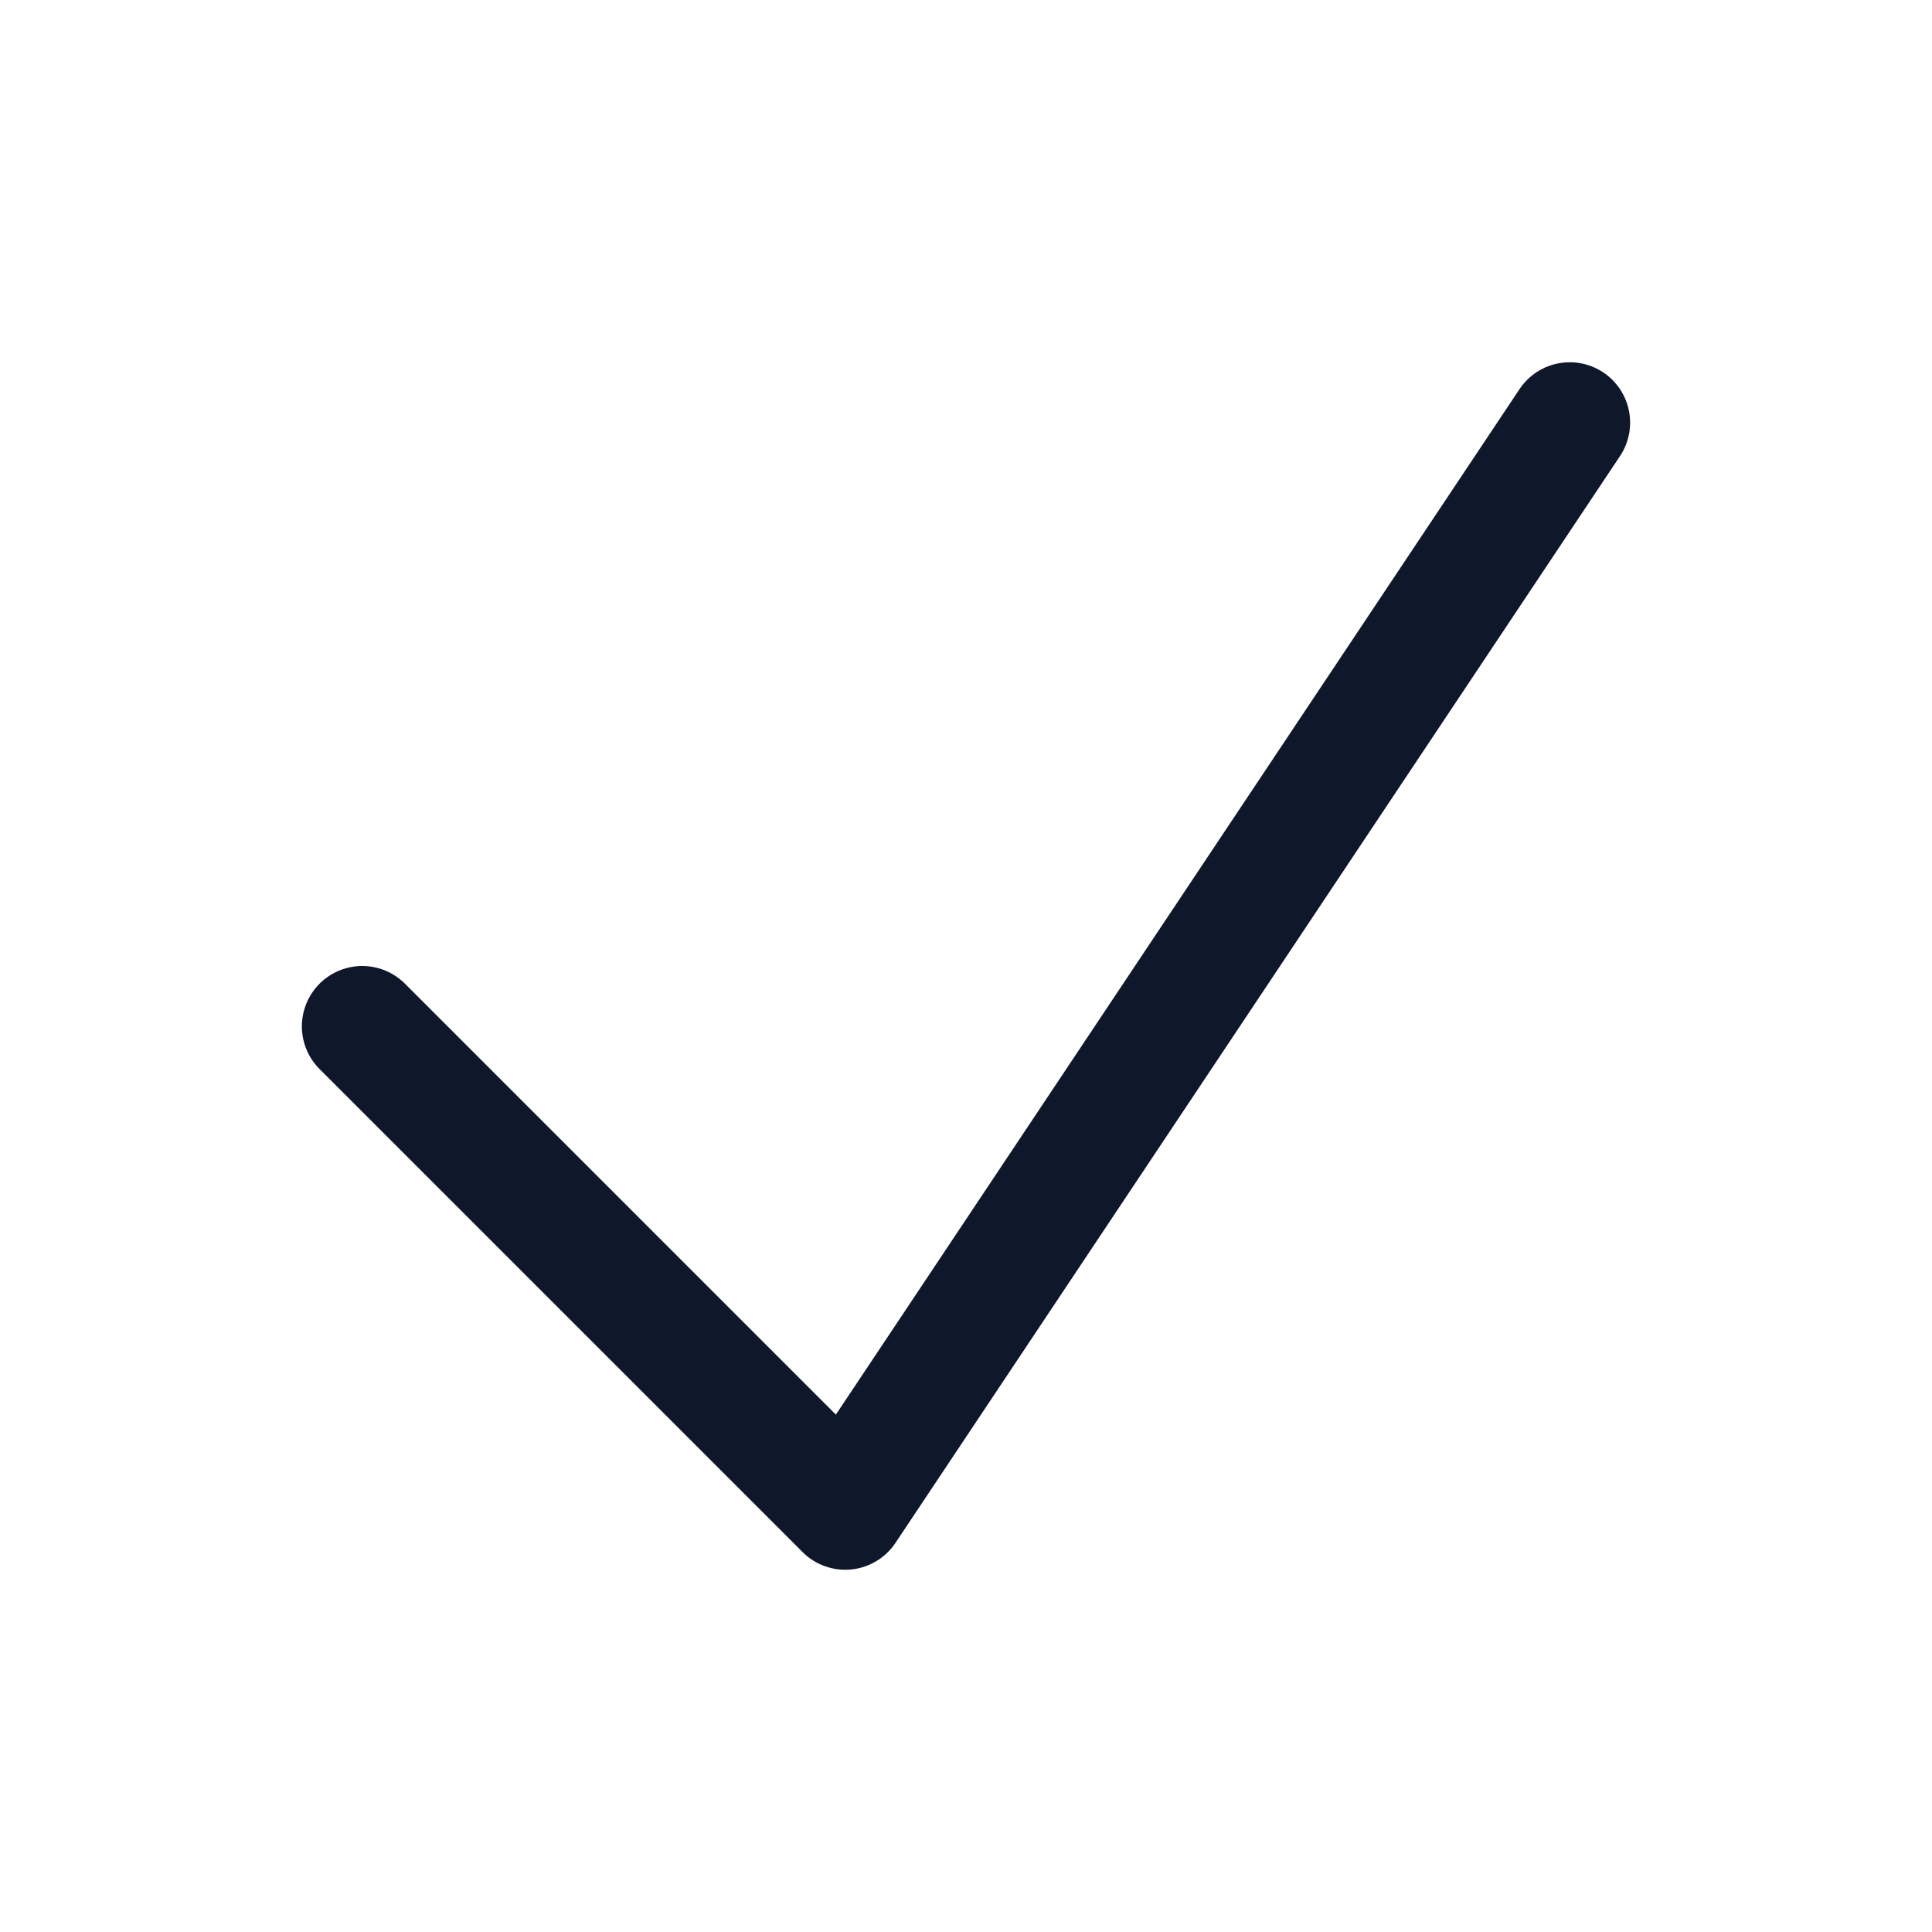
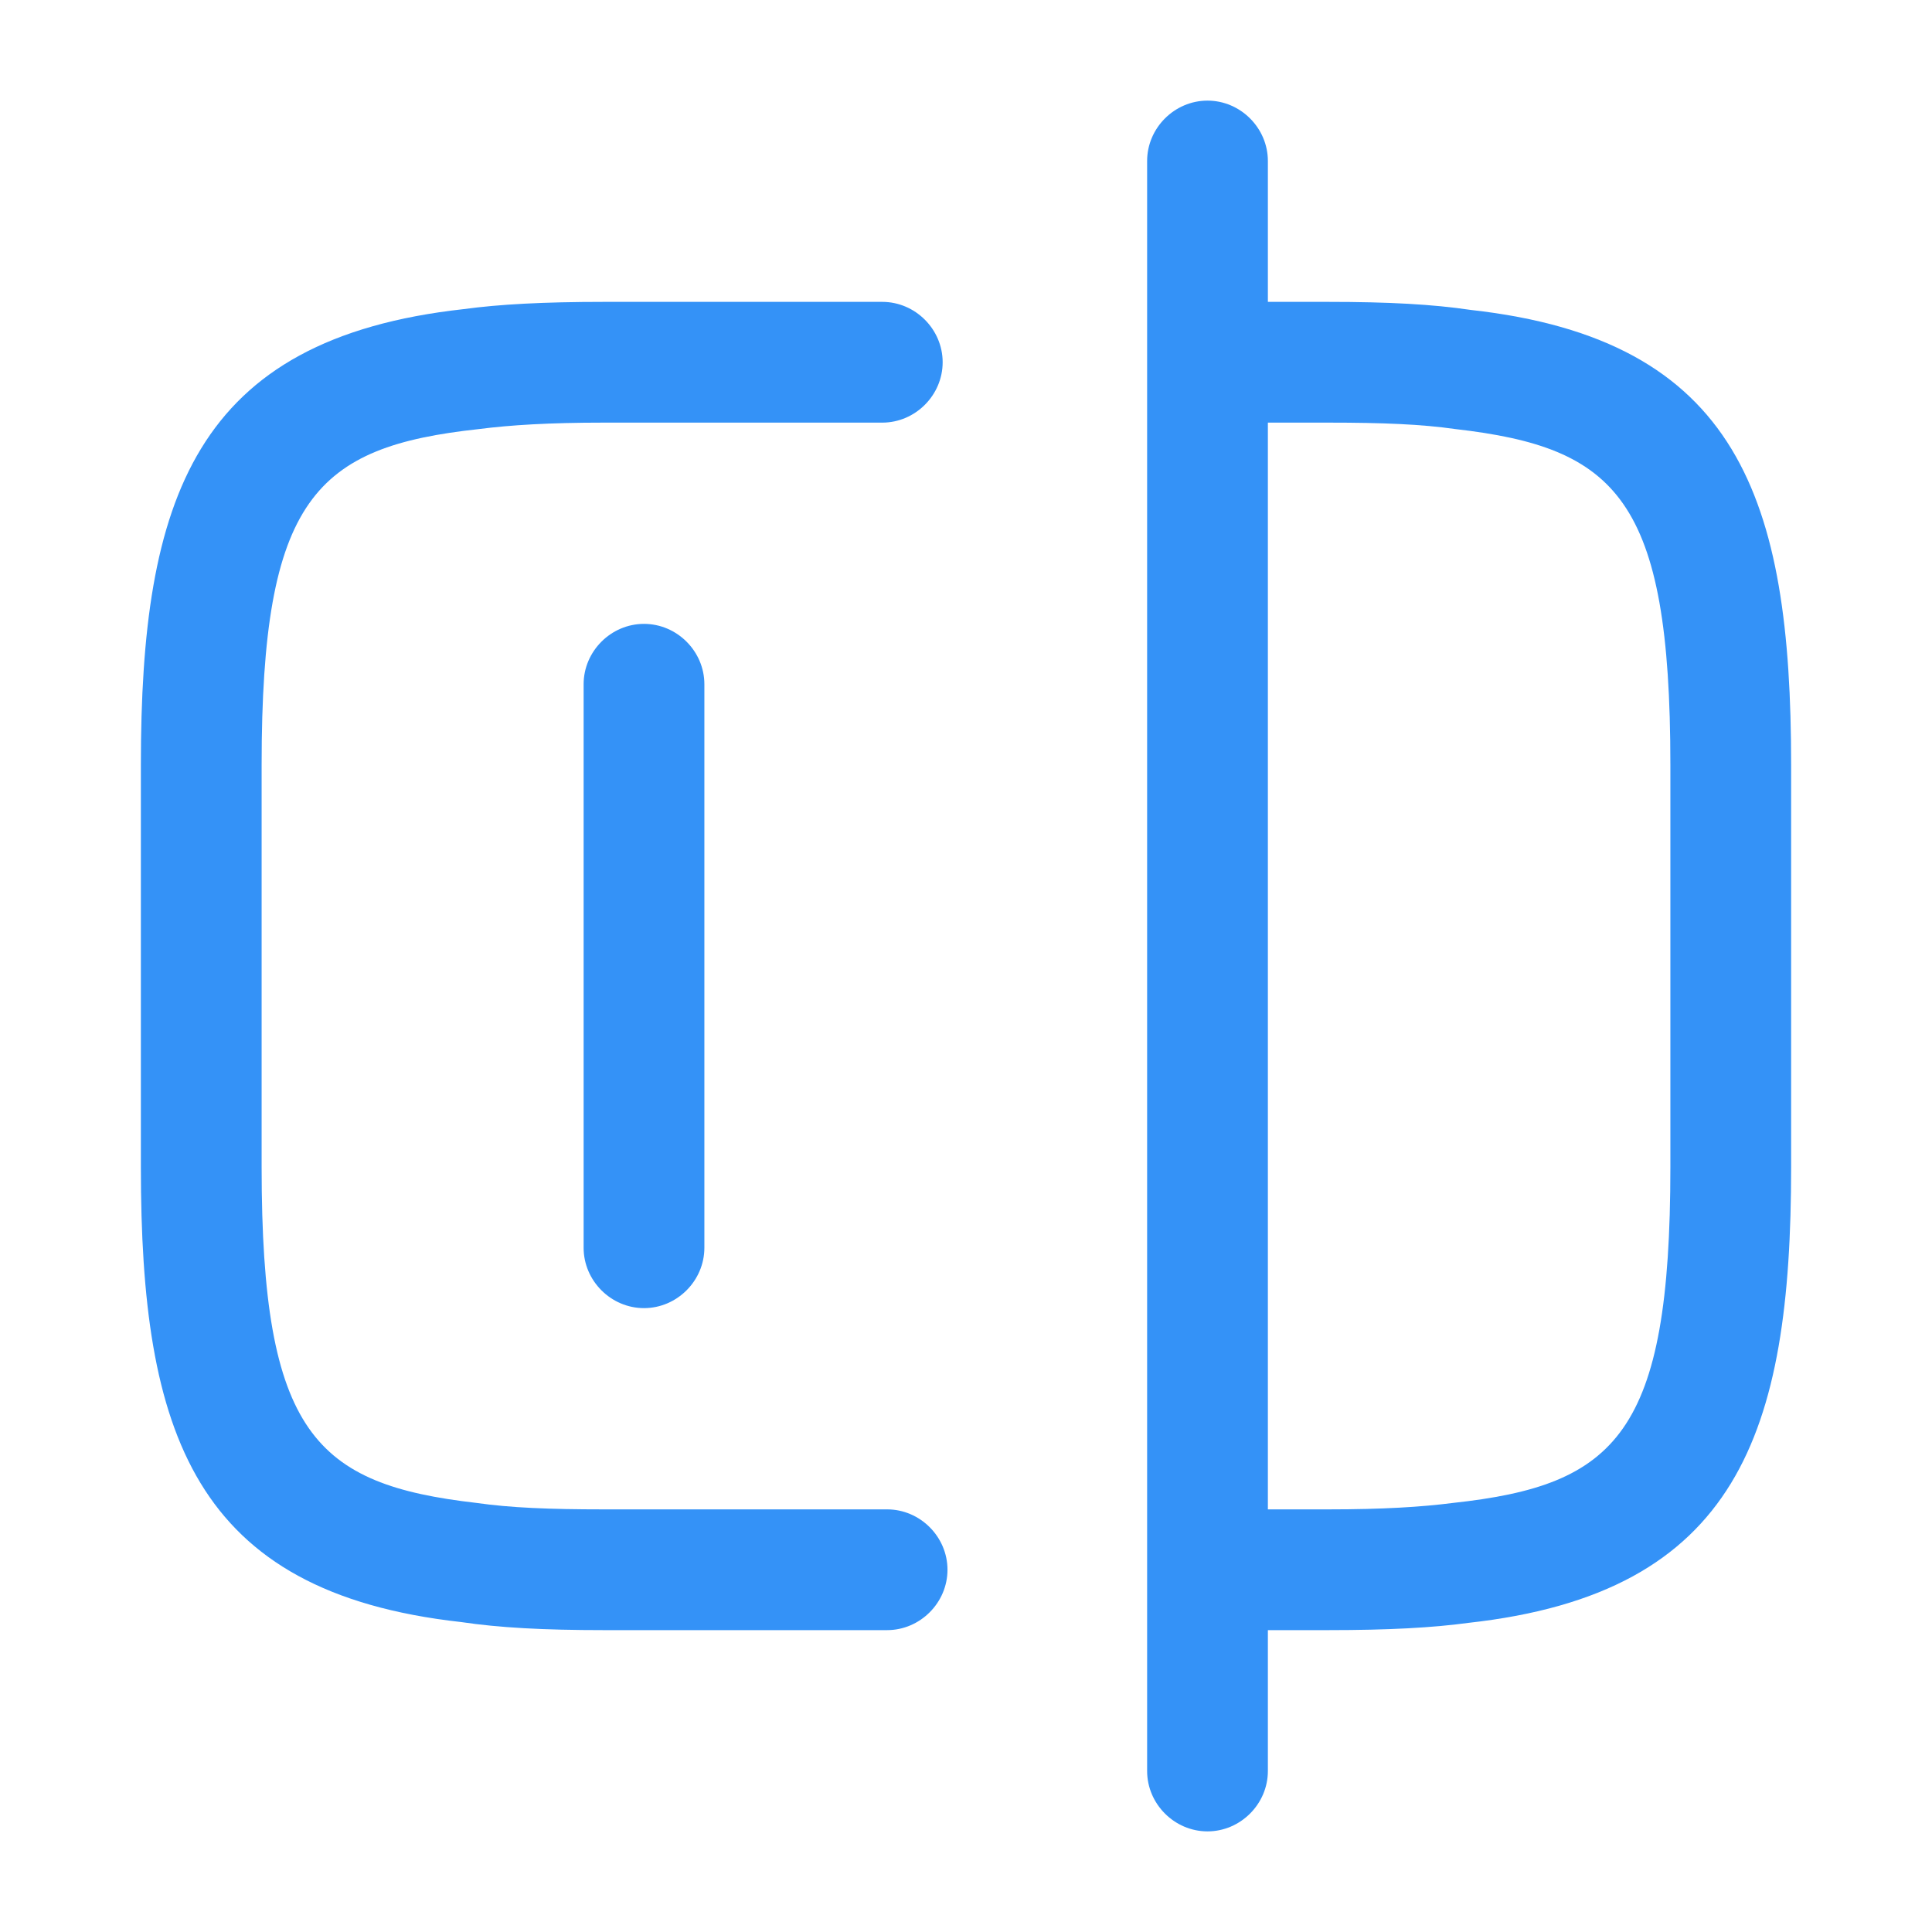
<svg xmlns="http://www.w3.org/2000/svg" width="24" height="24" viewBox="0 0 24 24" fill="none">
-   <path d="M4.5 12.75L10.5 18.75L19.5 5.25" stroke="#0F172A" stroke-width="1.5" stroke-linecap="round" stroke-linejoin="round" />
+   <path d="M11.02 20.25H7.5C6.75 20.25 6.2 20.22 5.73 20.15C2.4 19.78 1.75 17.8 1.75 14.5V9.5C1.75 6.2 2.41 4.21 5.76 3.84C6.2 3.78 6.75 3.75 7.5 3.75H10.96C11.37 3.75 11.71 4.09 11.71 4.5C11.71 4.91 11.37 5.25 10.96 5.25H7.5C6.82 5.25 6.34 5.28 5.95 5.33C3.92 5.55 3.25 6.19 3.25 9.5V14.5C3.25 17.81 3.92 18.44 5.92 18.67C6.34 18.73 6.82 18.75 7.5 18.75H11.02C11.43 18.75 11.77 19.09 11.77 19.5C11.77 19.91 11.43 20.25 11.02 20.25Z" fill="#3492F7" />
+   <path d="M16.5 20.25H15.02C14.61 20.25 14.27 19.91 14.27 19.5C14.27 19.09 14.61 18.75 15.02 18.75H16.5C17.18 18.75 17.66 18.72 18.049 18.67C20.079 18.45 20.75 17.81 20.75 14.5V9.5C20.75 6.19 20.079 5.56 18.079 5.33C17.66 5.27 17.18 5.25 16.5 5.25H15.02C14.61 5.25 14.27 4.91 14.27 4.5C14.27 4.09 14.61 3.75 15.02 3.75H16.5C17.25 3.75 17.799 3.78 18.27 3.85C21.599 4.22 22.25 6.2 22.25 9.5V14.5C22.25 17.8 21.59 19.79 18.239 20.16C17.799 20.22 17.25 20.25 16.5 20.25Z" fill="#3492F7" />
+   <path d="M15 22.75C14.59 22.75 14.25 22.41 14.25 22V2C14.25 1.59 14.59 1.25 15 1.25C15.41 1.25 15.75 1.59 15.75 2V22C15.75 22.41 15.41 22.75 15 22.75Z" fill="#3492F7" />
+   <path d="M8 16.25C7.59 16.25 7.25 15.91 7.25 15.5V8.5C7.25 8.09 7.59 7.75 8 7.75C8.41 7.75 8.75 8.09 8.75 8.5V15.5C8.75 15.91 8.41 16.25 8 16.25Z" fill="#3492F7" />
</svg>
